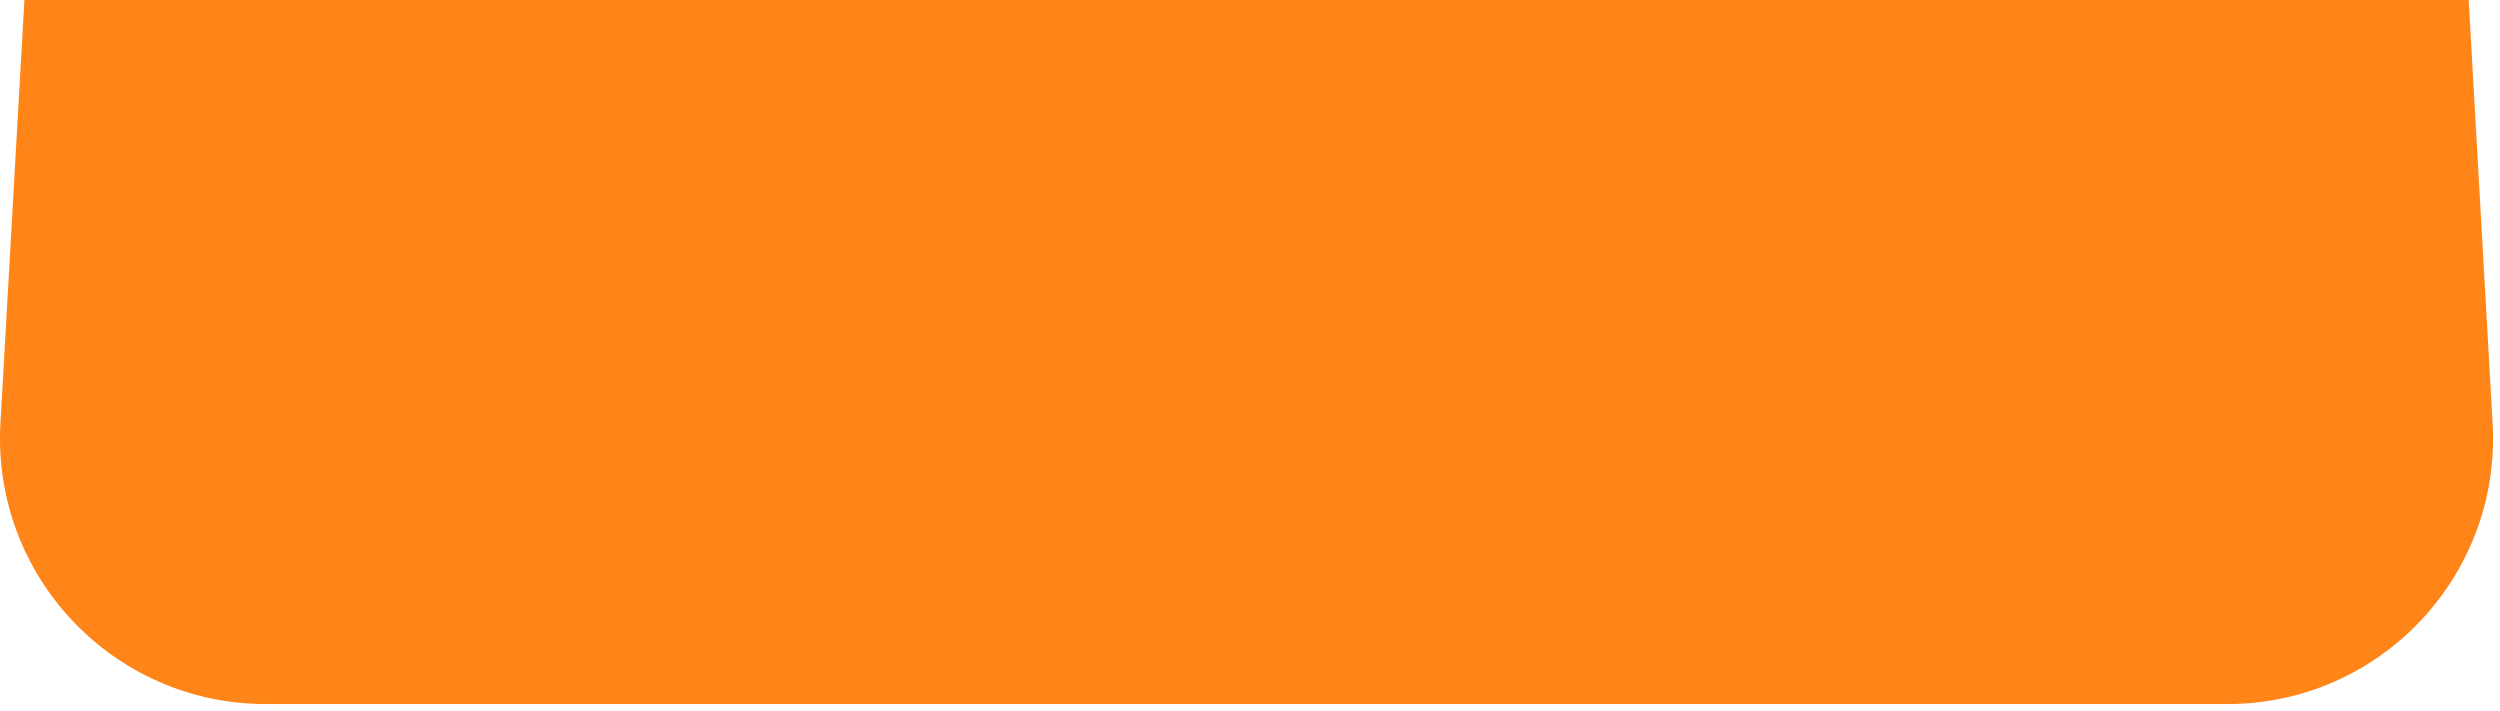
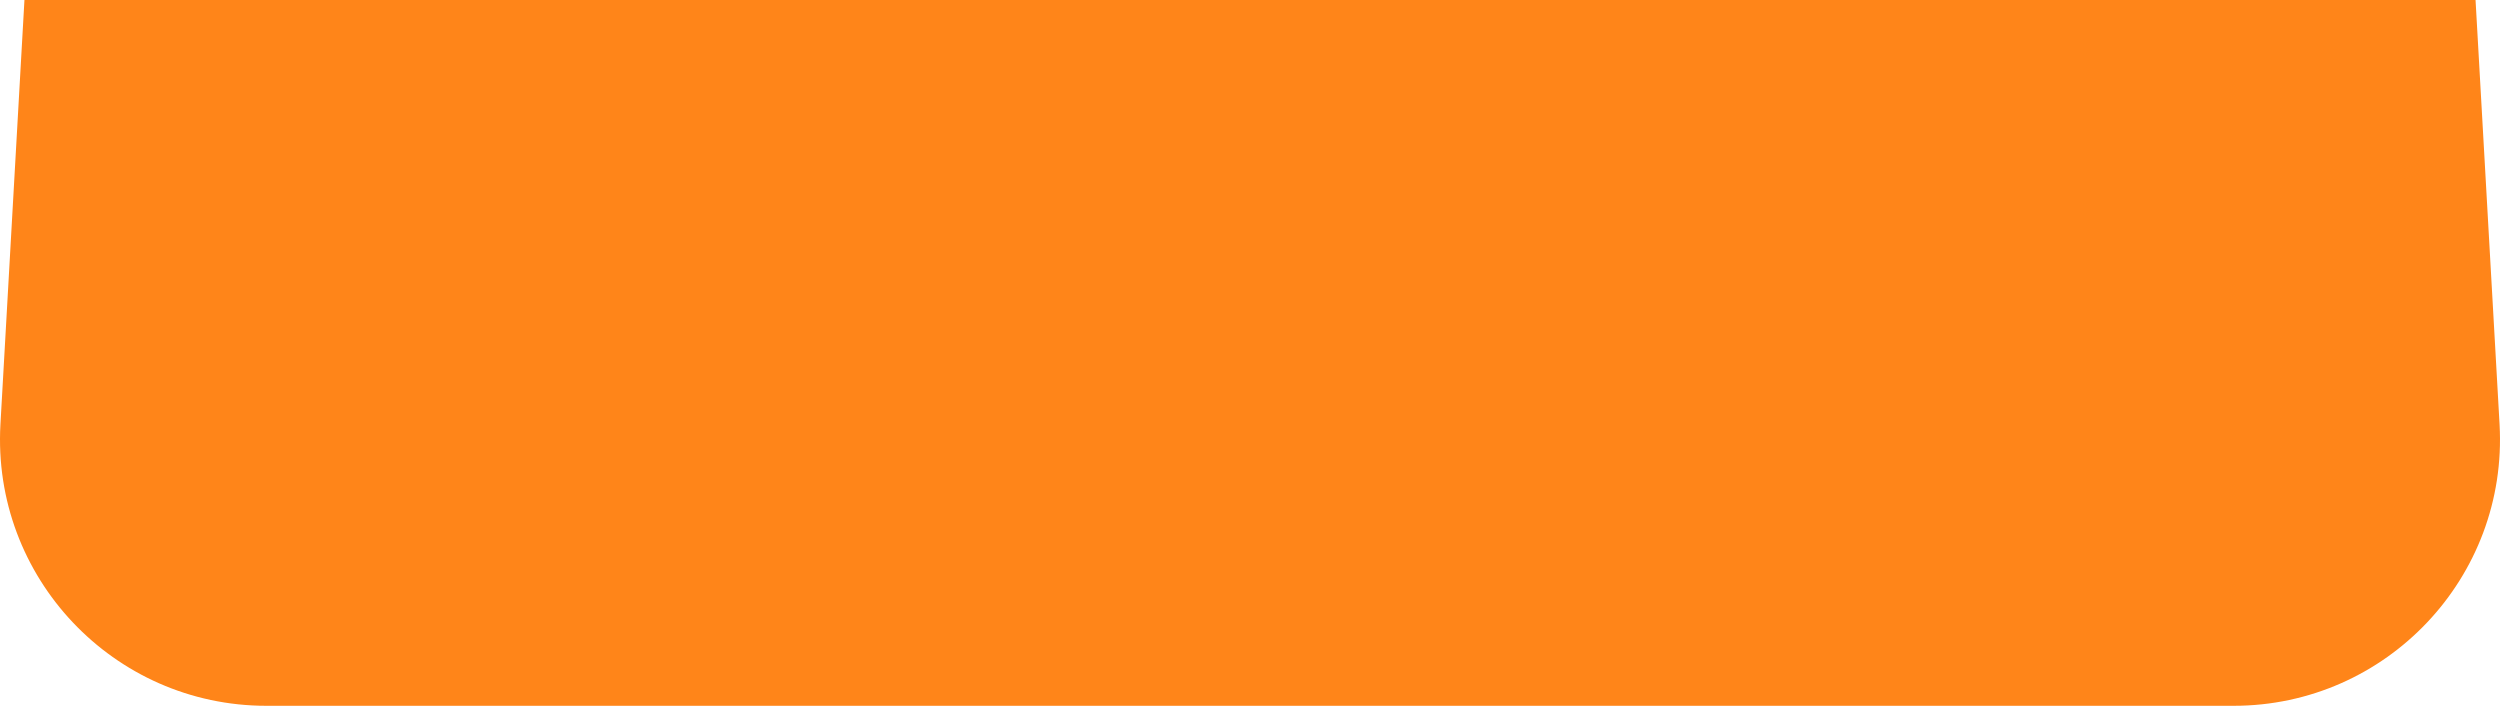
- <svg xmlns="http://www.w3.org/2000/svg" width="271" height="77" viewBox="0 0 271 77" fill="none">
-   <path d="M28.801 76.32H241.448C257.994 76.32 271.137 62.411 270.202 45.892L267.605 0H2.645L0.047 45.892C-0.888 62.411 12.255 76.32 28.801 76.32Z" fill="#FF8519" />
+ <svg xmlns="http://www.w3.org/2000/svg" width="275" height="78" viewBox="0 0 275 78" fill="none">
+   <path d="M272.31 0L274.952 46.676C275.903 63.485 262.529 77.638 245.692 77.638H29.308C12.471 77.638 -0.903 63.485 0.048 46.676L2.689 0H272.31Z" fill="#FF8519" />
</svg>
